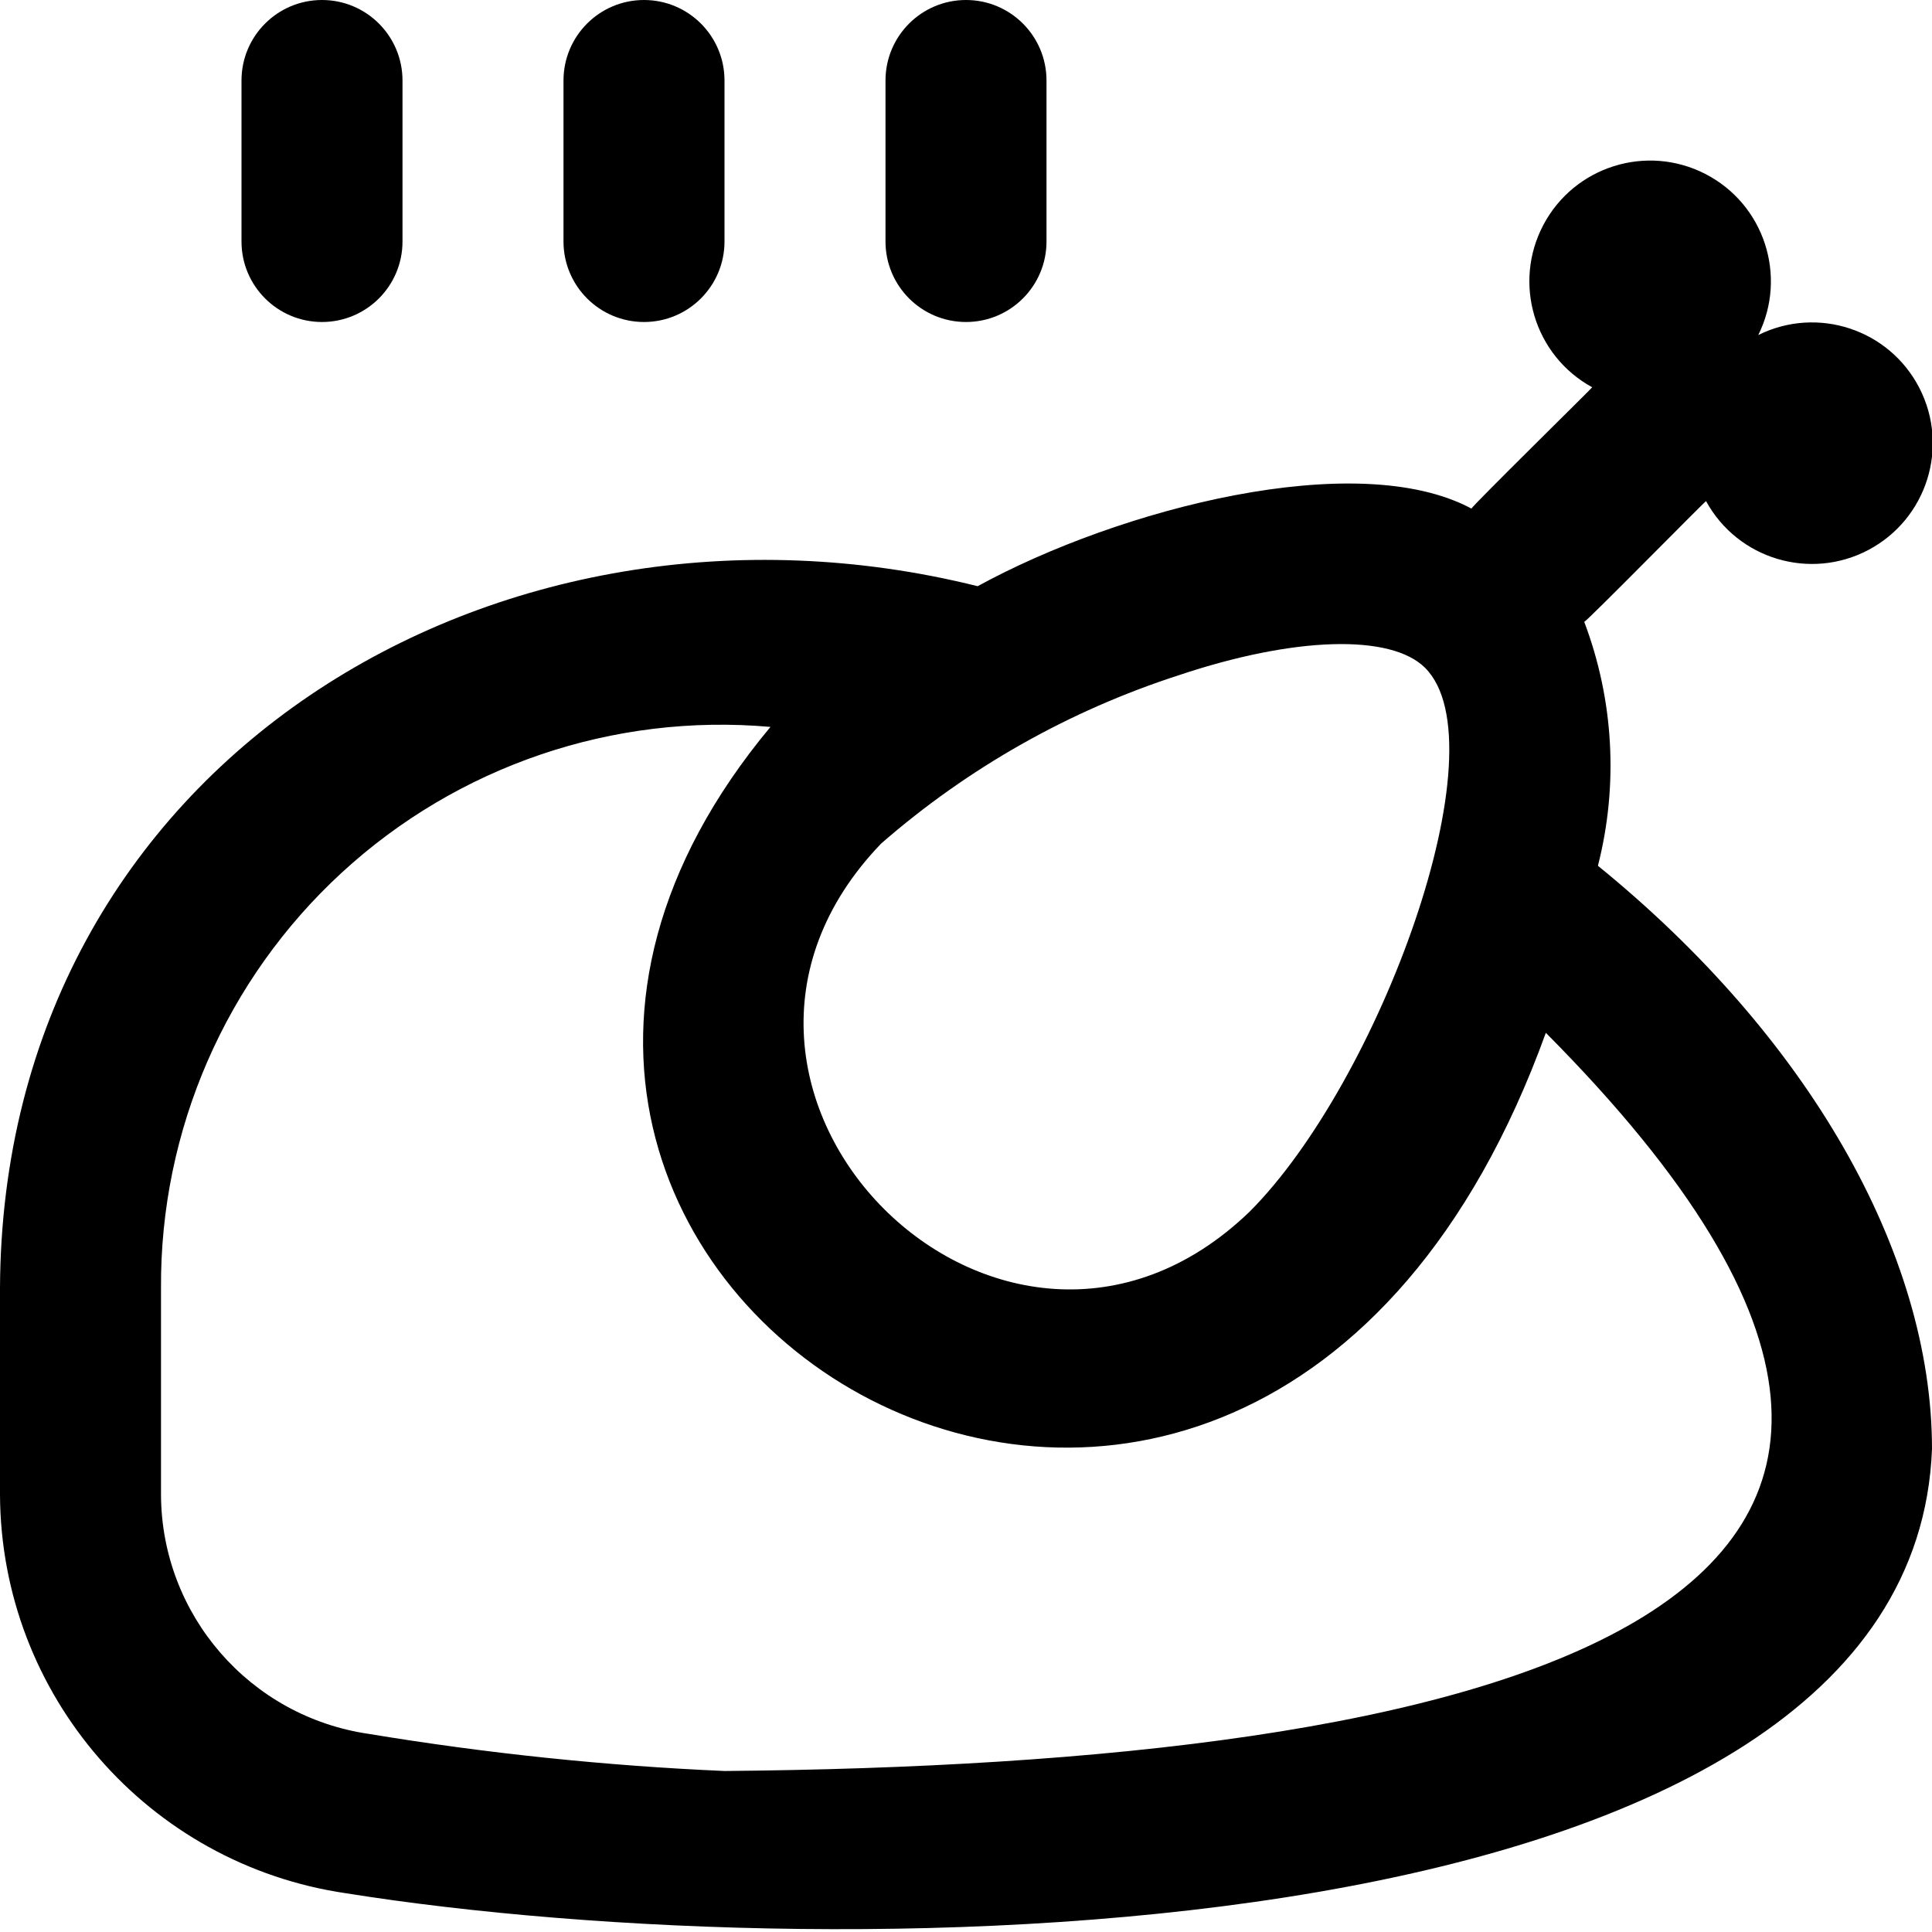
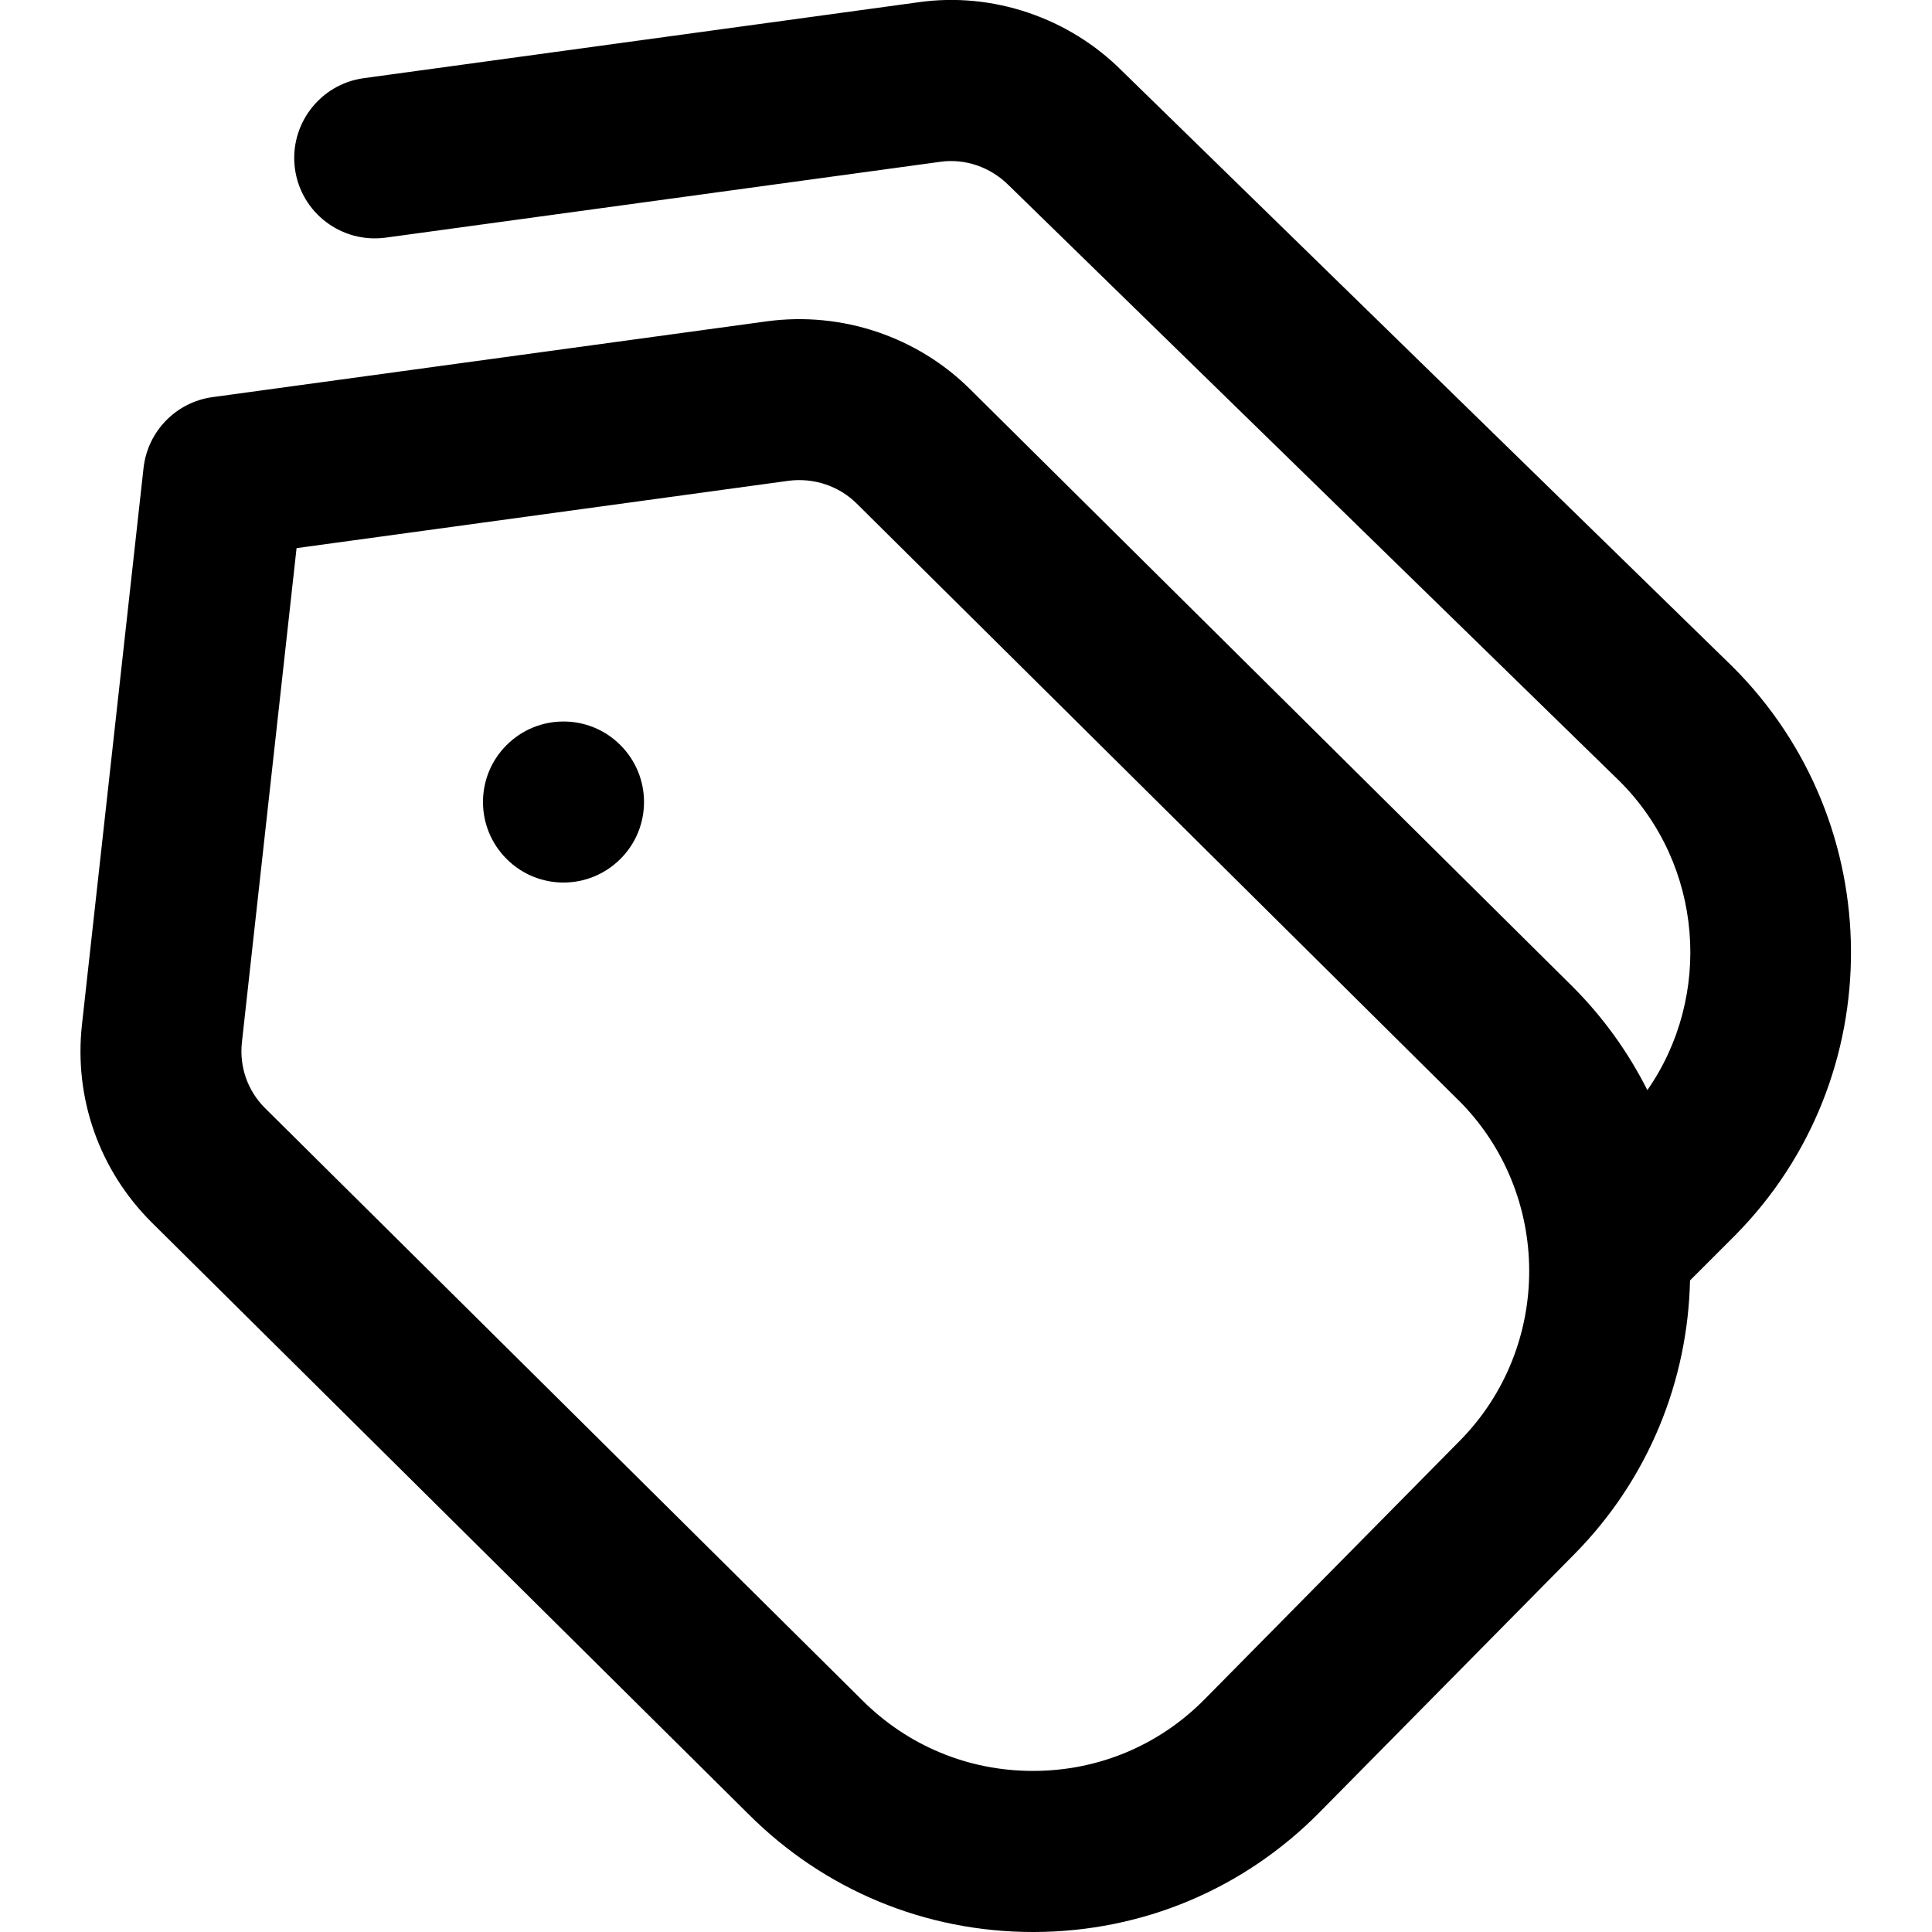
<svg xmlns="http://www.w3.org/2000/svg" id="Layer_1" data-name="Layer 1" viewBox="0 0 24 24" width="512" height="512">
-   <path d="M19.85,10.755a5.038,5.038,0,0,0-.17-3.03c.038-.012,1.482-1.481,1.513-1.5a1.5,1.5,0,1,0,.649-2.063,1.5,1.5,0,1,0-2.063.649c-.015.022-1.5,1.482-1.5,1.507-1.424-.764-4.375,0-6.134.964C6.193,5.8.029,9.471,0,16v2.568a5.026,5.026,0,0,0,4.3,4.951C10.447,24.5,23.753,24.34,24,18,24,15.553,22.448,12.867,19.85,10.755ZM14.643,8.388c1.435-.481,2.635-.516,3.06-.092.965.965-.563,5.139-2.181,6.757C12.461,18,8,13.538,10.947,10.478A10.574,10.574,0,0,1,14.643,8.388ZM9,22a36.975,36.975,0,0,1-4.419-.461A3.015,3.015,0,0,1,2,18.568V16A6.956,6.956,0,0,1,9.571,9.03c-5.795,6.95,5.914,14.078,9.632,3.8C26.5,20.17,18.3,21.918,9,22ZM7,3V1A1,1,0,0,1,9,1V3A1,1,0,0,1,7,3Zm4,0V1a1,1,0,0,1,2,0V3A1,1,0,0,1,11,3ZM3,3V1A1,1,0,0,1,5,1V3A1,1,0,0,1,3,3Z" />
+   <path d="M7.707,9.256c.391,.391,.391,1.024,0,1.414-.391,.391-1.024,.391-1.414,0-.391-.391-.391-1.024,0-1.414,.391-.391,1.024-.391,1.414,0Zm13.852,6.085l-.565,.565c-.027,1.233-.505,2.457-1.435,3.399l-3.167,3.208c-.943,.955-2.201,1.483-3.543,1.487h-.017c-1.335,0-2.59-.52-3.534-1.464L1.882,15.183c-.65-.649-.964-1.542-.864-2.453l.765-6.916c.051-.456,.404-.819,.858-.881l6.889-.942c.932-.124,1.87,.193,2.528,.851l7.475,7.412c.387,.387,.697,.823,.931,1.288,.812-1.166,.698-2.795-.342-3.835L12.531,2.302c-.229-.229-.545-.335-.851-.292l-6.889,.942c-.549,.074-1.052-.309-1.127-.855-.074-.547,.309-1.051,.855-1.126L11.409,.028c.921-.131,1.869,.191,2.528,.852l7.589,7.405c1.946,1.945,1.957,5.107,.032,7.057Zm-3.438-1.67l-7.475-7.412c-.223-.223-.536-.326-.847-.287l-6.115,.837-.679,6.14c-.033,.303,.071,.601,.287,.816l7.416,7.353c.569,.57,1.322,.881,2.123,.881h.01c.806-.002,1.561-.319,2.126-.893l3.167-3.208c1.155-1.17,1.149-3.067-.014-4.229Z" />
</svg>
